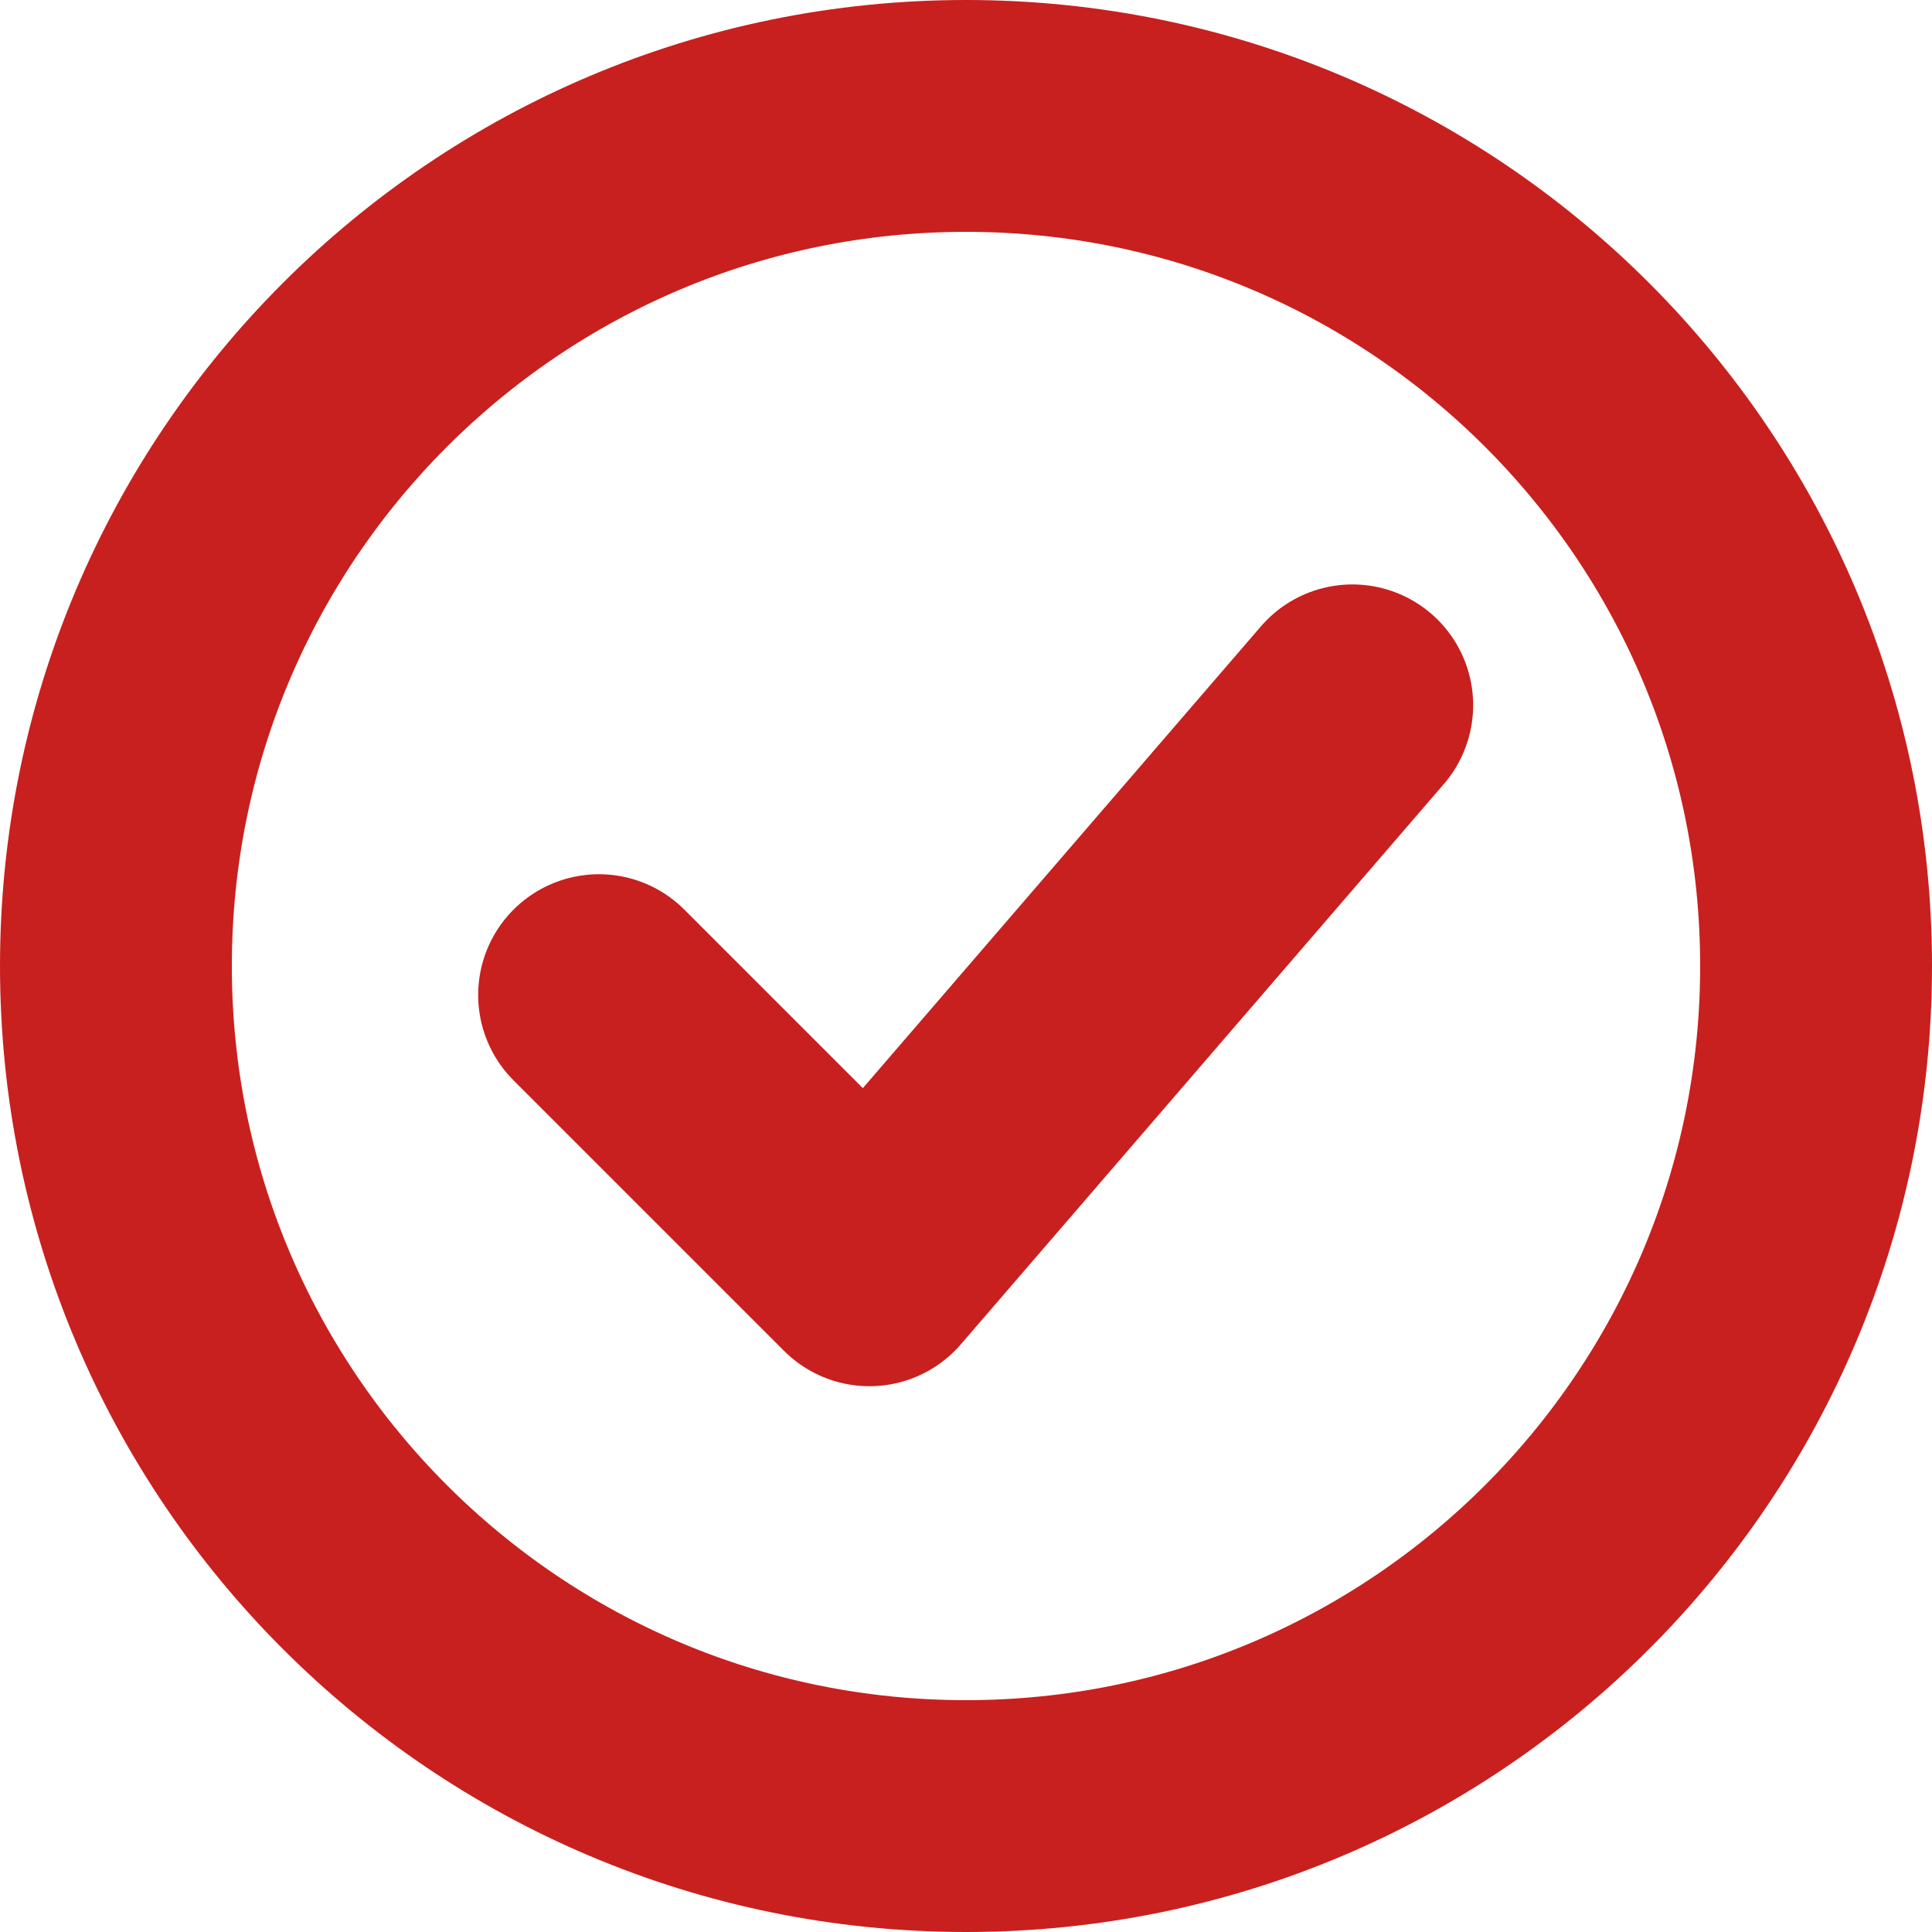
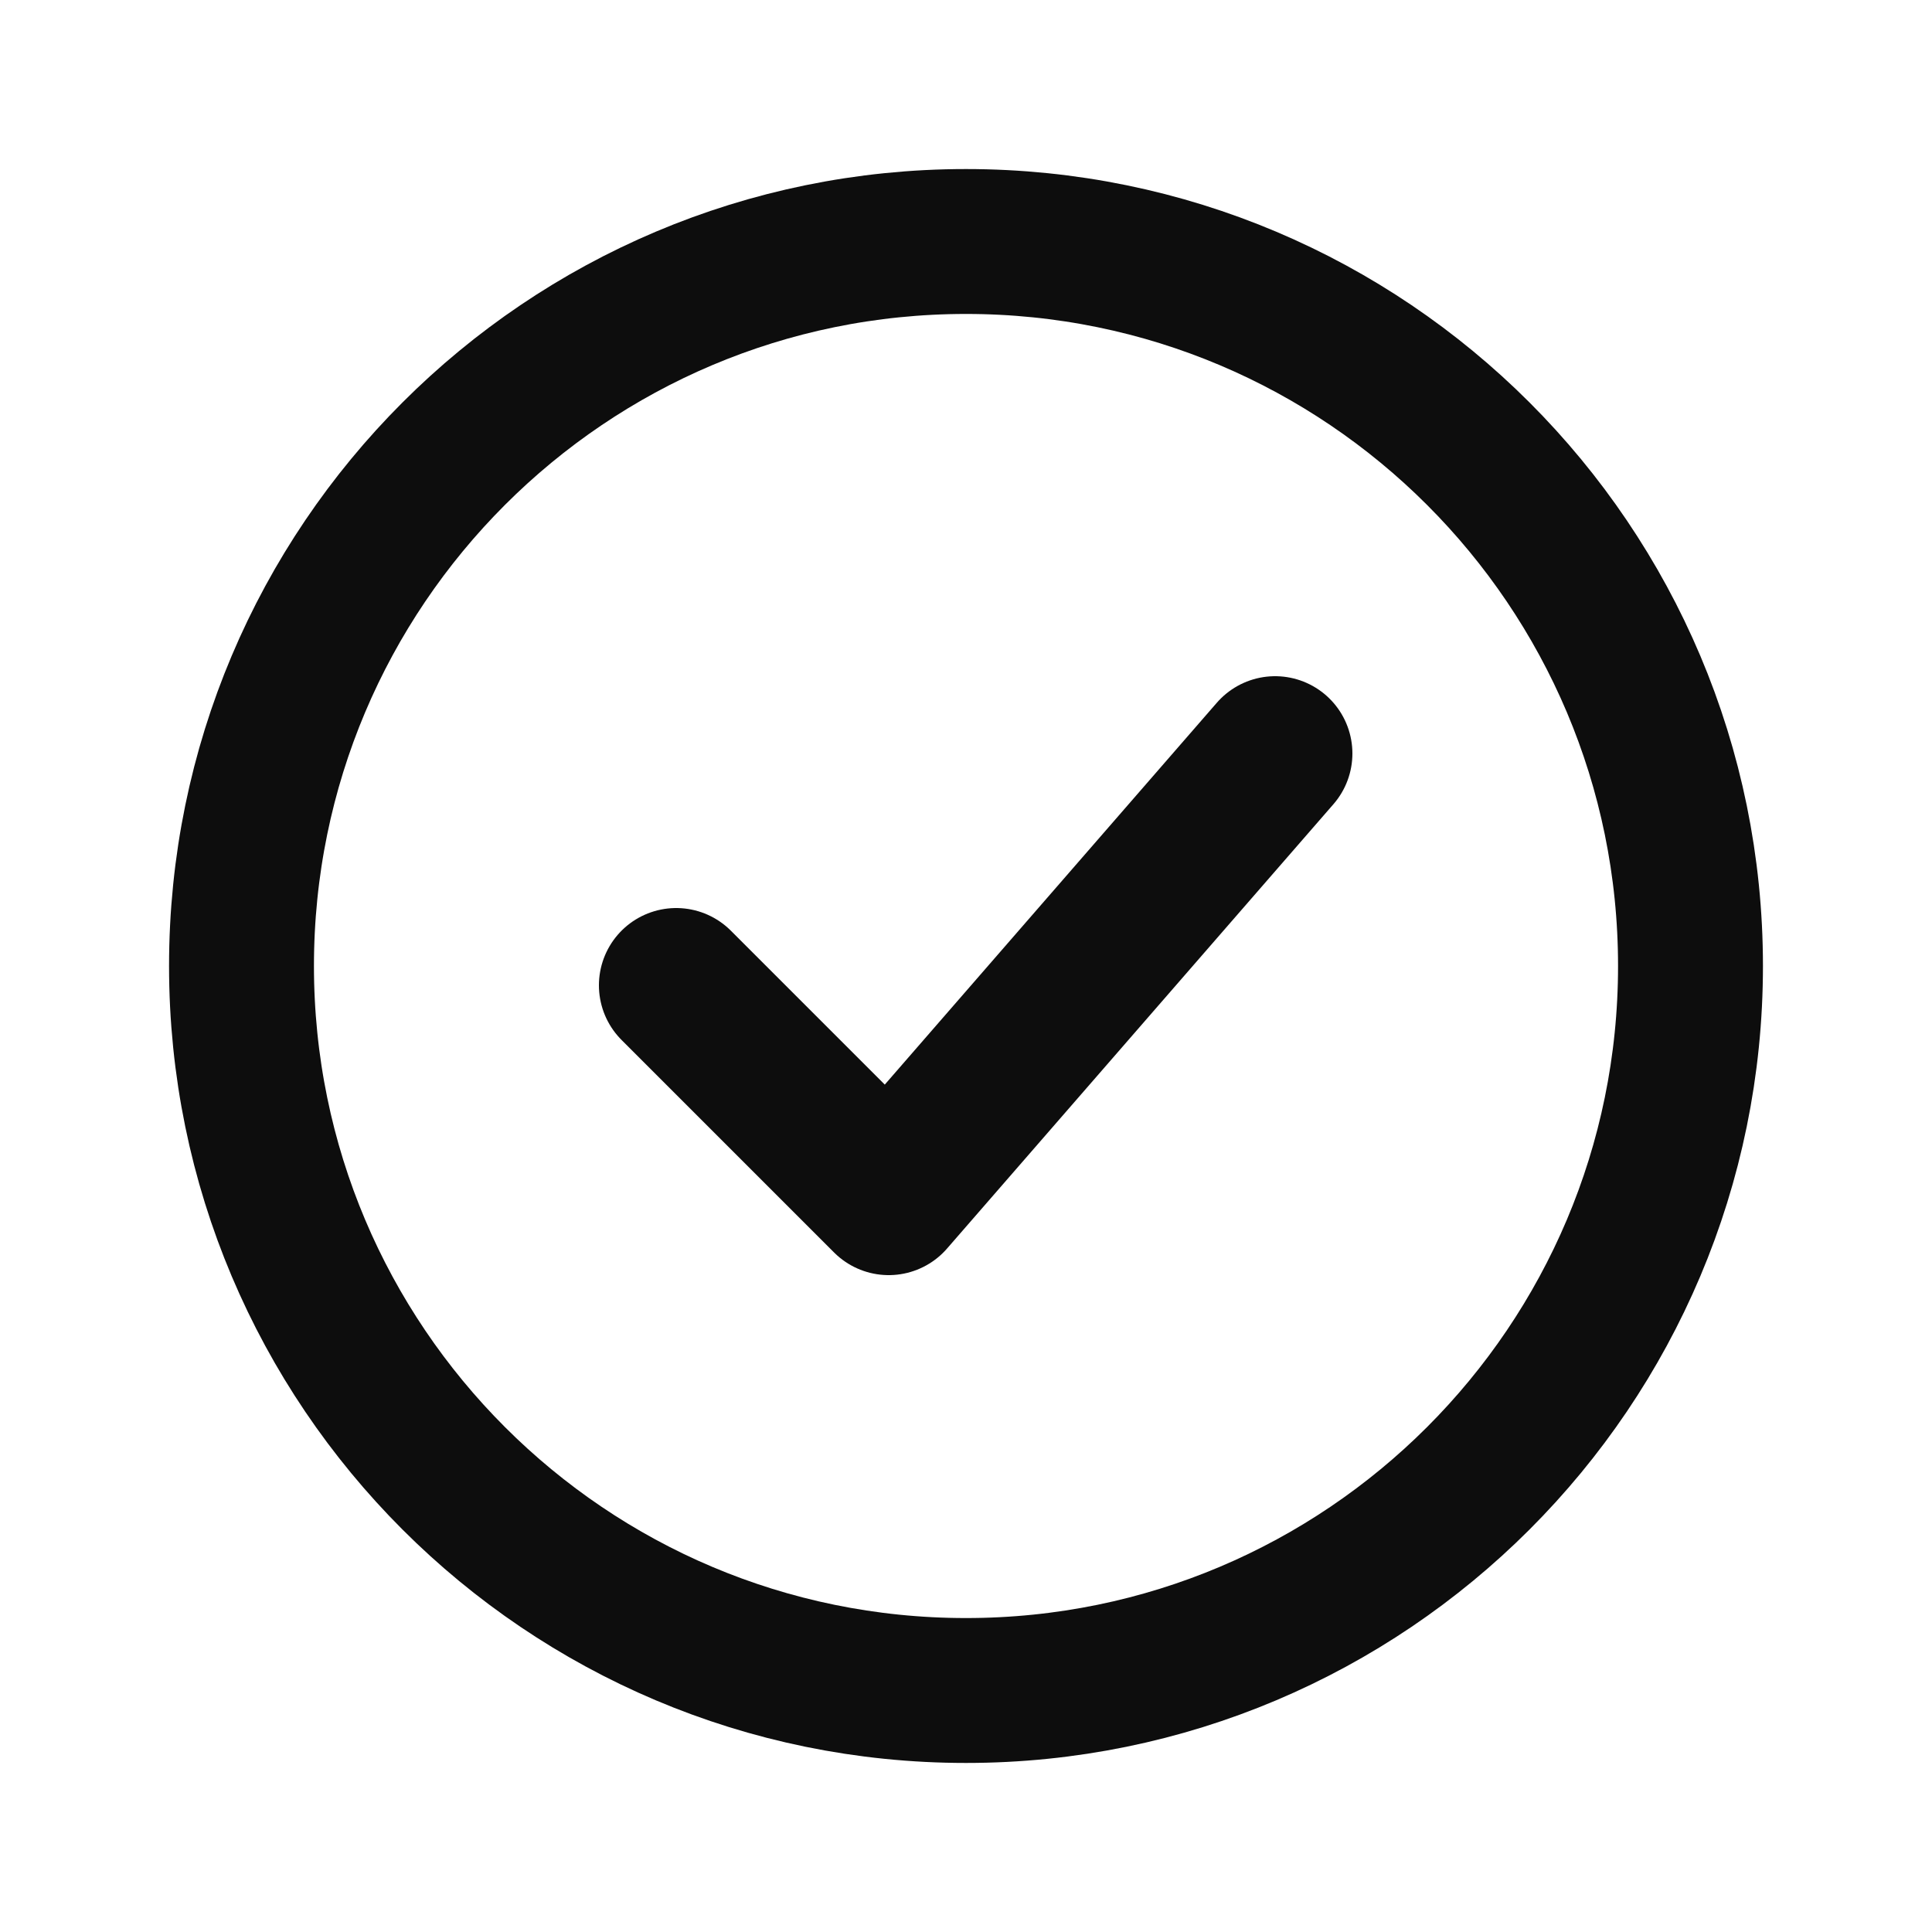
<svg xmlns="http://www.w3.org/2000/svg" width="20" height="20">
-   <circle fill="none" stroke="#C8201E" stroke-width="2.4" cx="10" cy="10" r="8.8" />
-   <path fill="none" stroke="#C8201E" stroke-width="2.5" stroke-linecap="round" stroke-linejoin="round" d="M6.2 10.3L9 13.1L14 7.3" />
+   <circle fill="none" stroke="#0D0D0D" stroke-width="1.5" cx="10" cy="10" r="7.5" />
+   <path fill="none" stroke="#0D0D0D" stroke-width="1.6" stroke-linecap="round" stroke-linejoin="round" d="M7 10.2L9.2 12.4L13.2 7.8" />
</svg>
